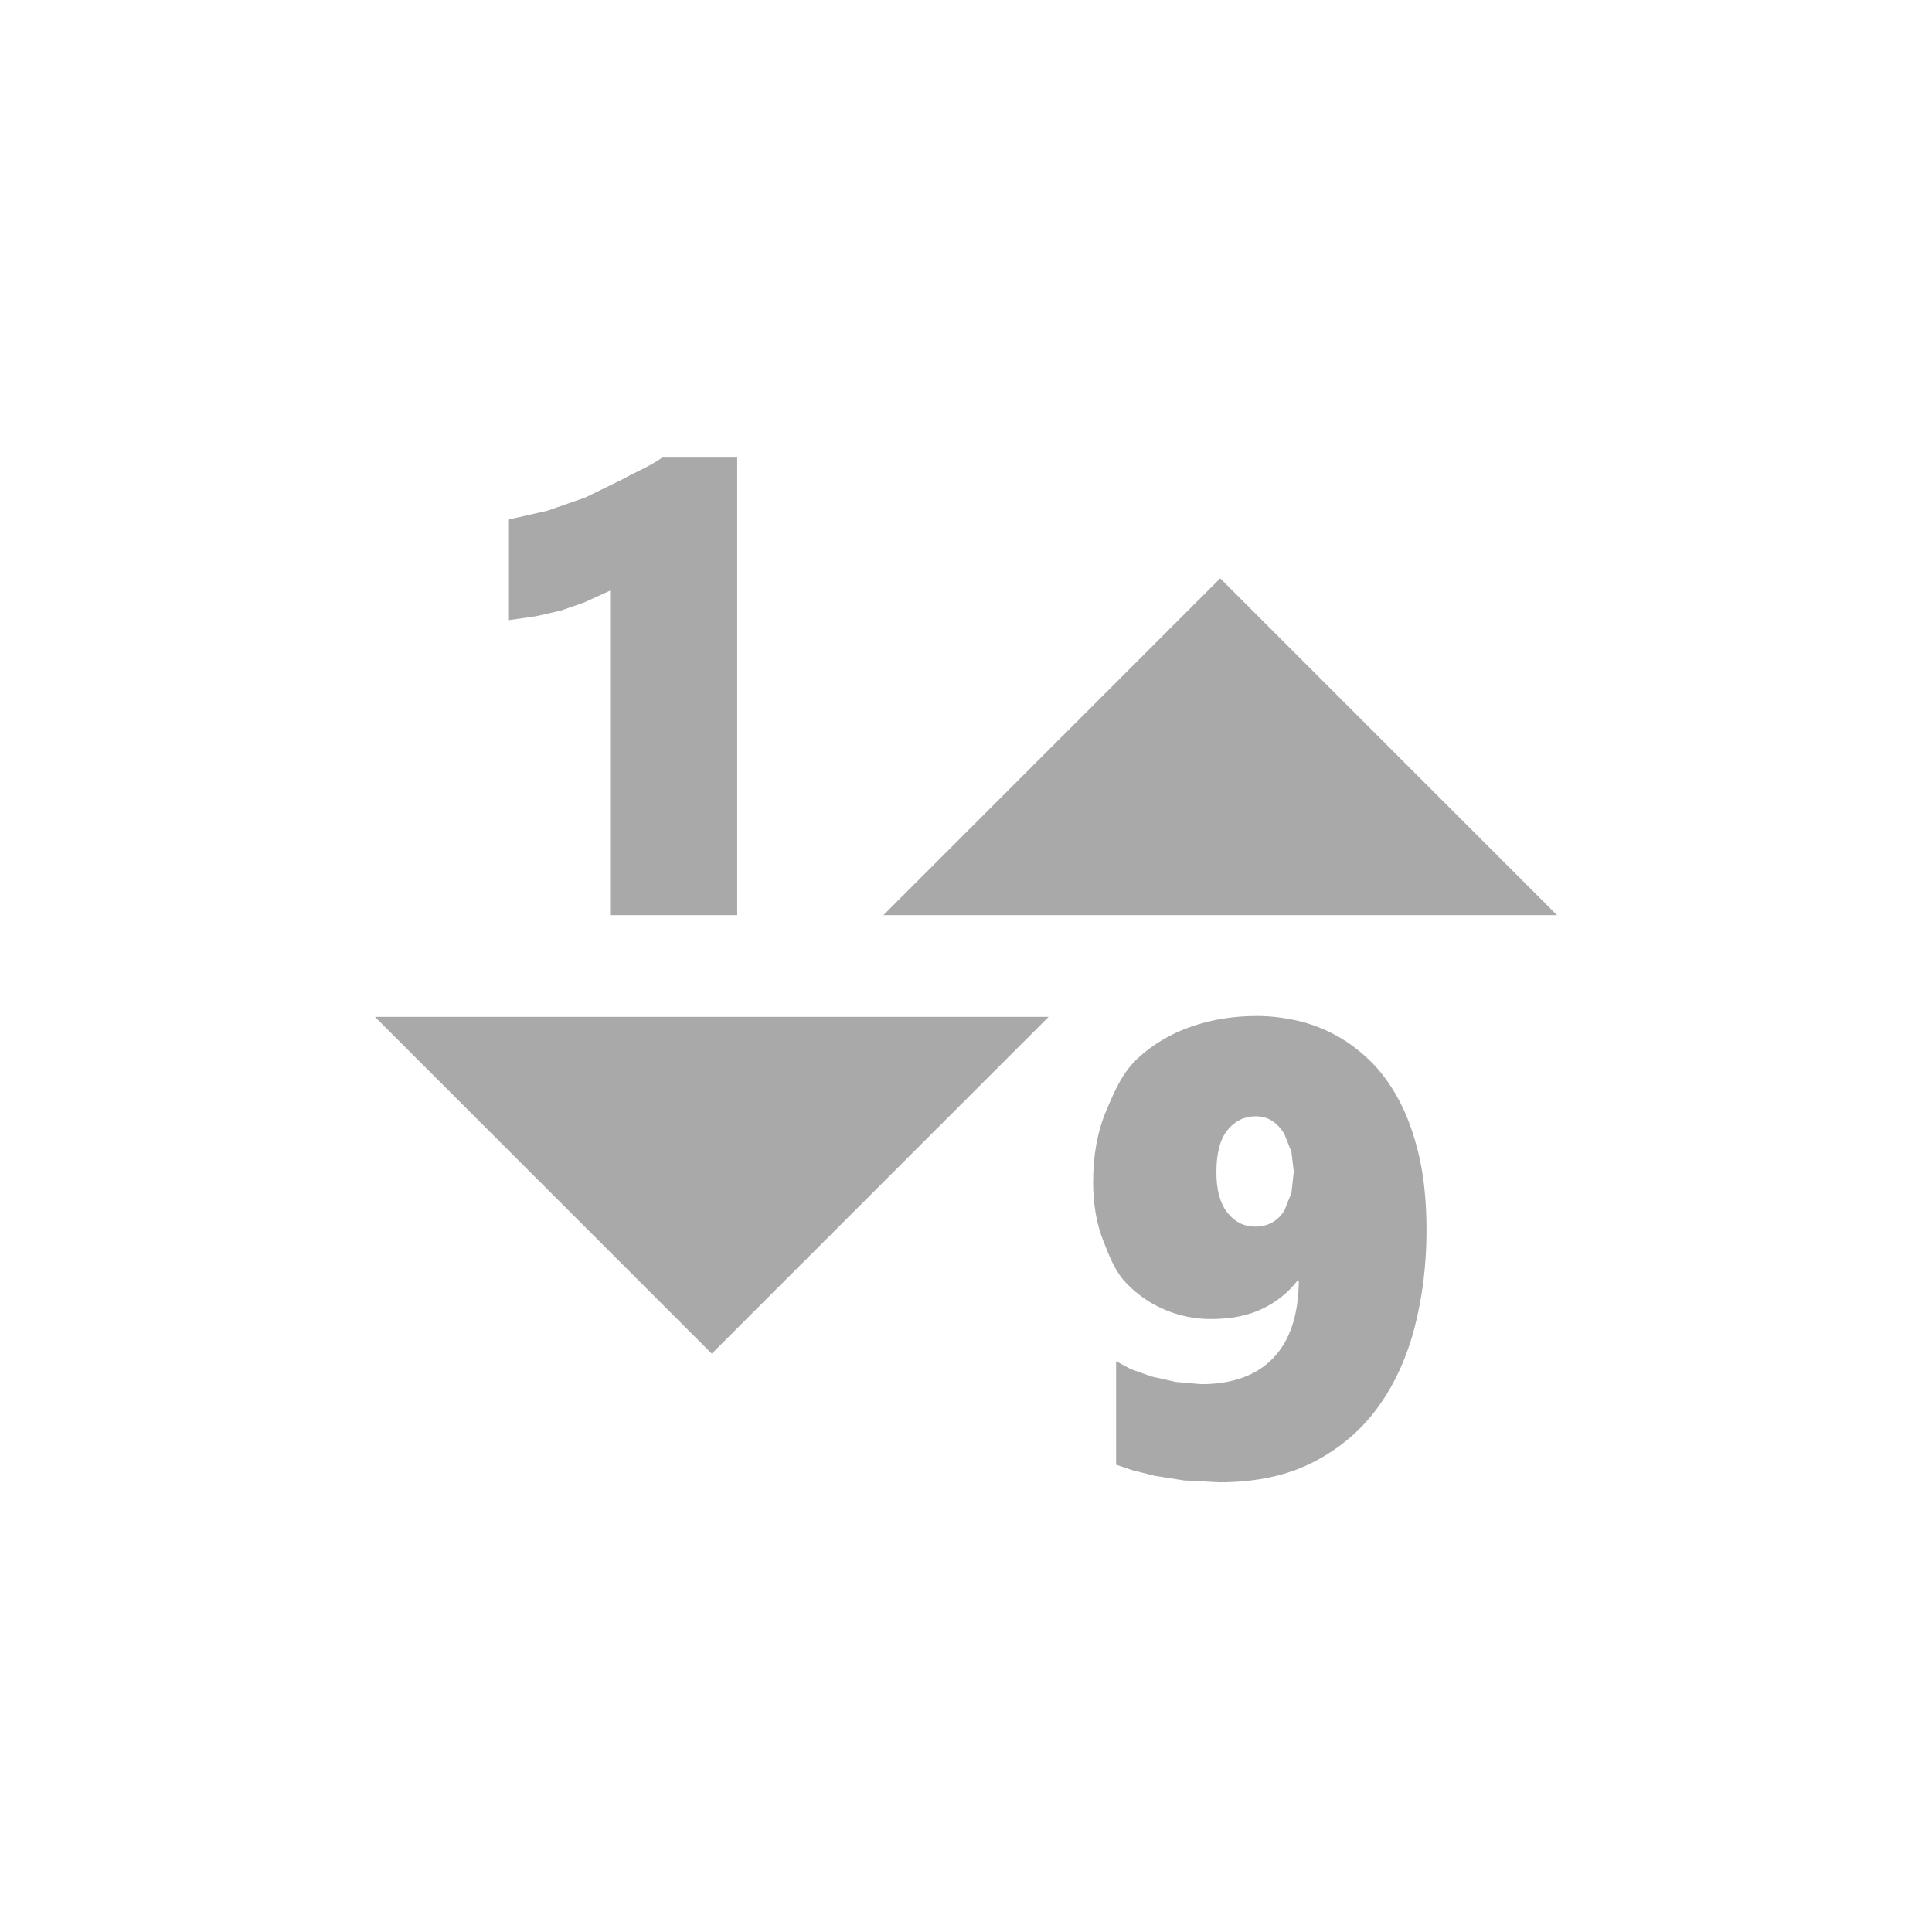
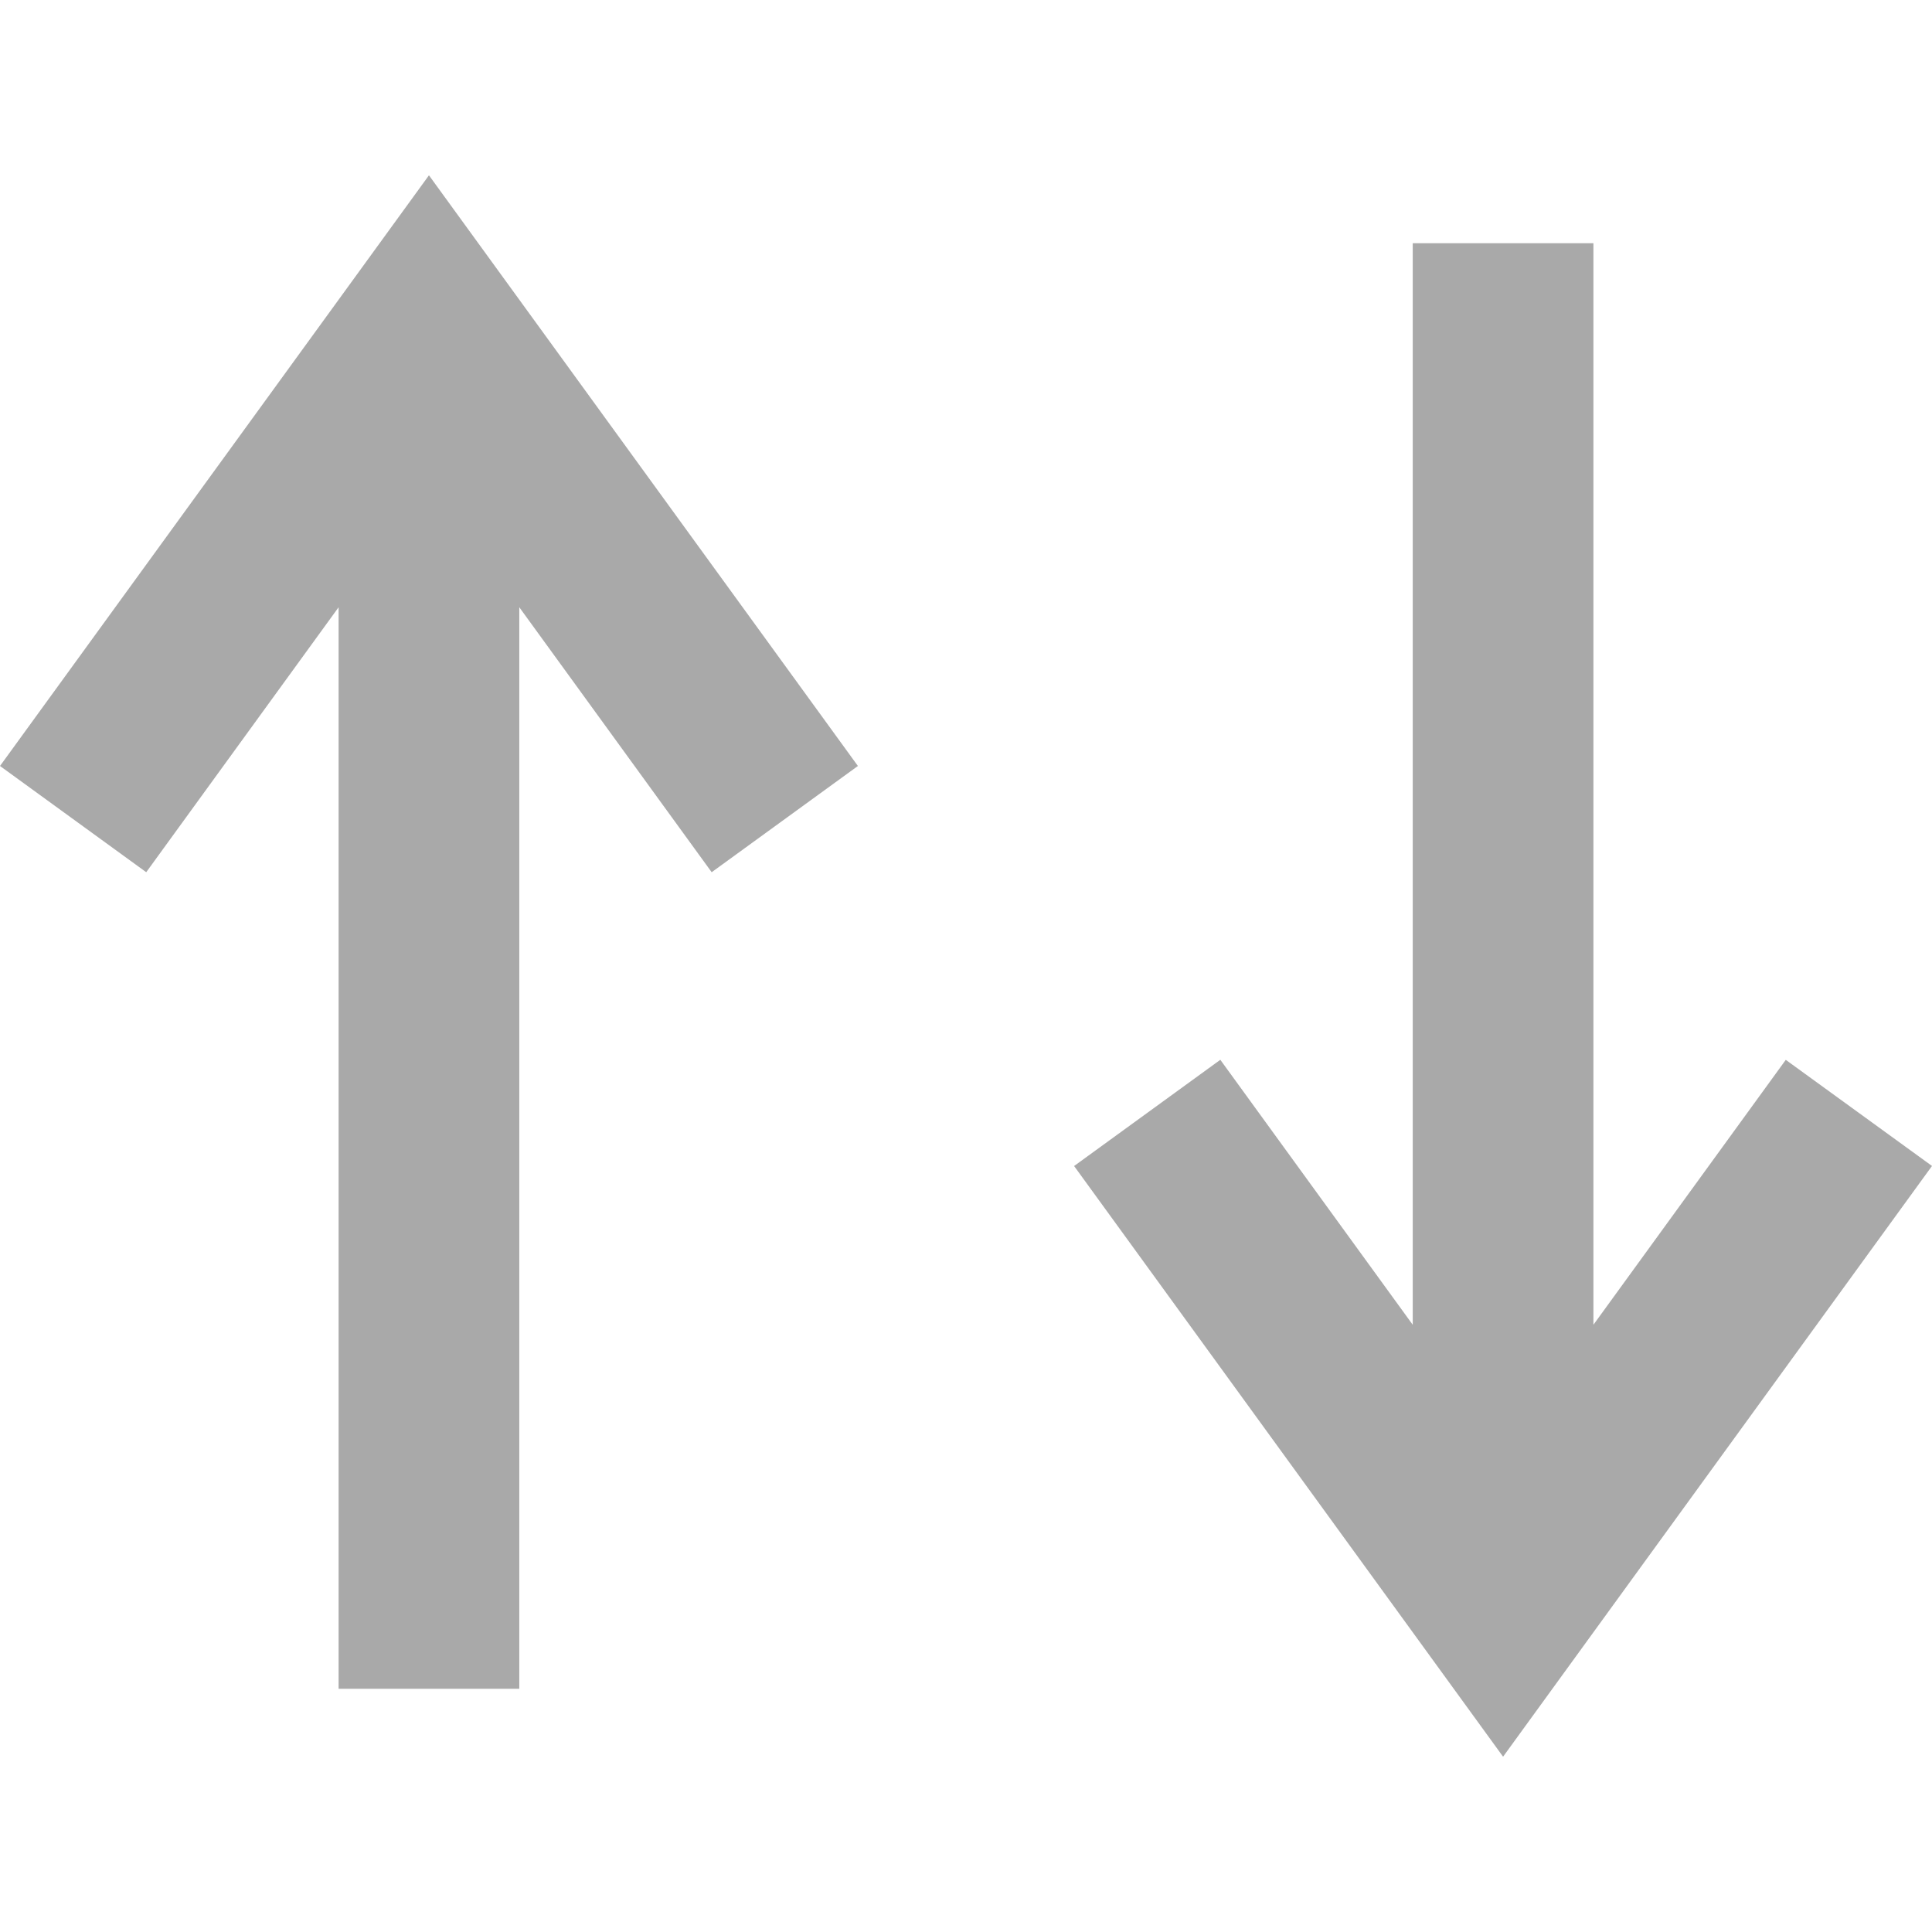
- <svg xmlns="http://www.w3.org/2000/svg" width="36px" height="36px" viewBox="0 0 76 76" version="1.1" baseProfile="full" enable-background="new 0 0 76.00 76.00" xml:space="preserve">
-   <path fill="#a9a9a9" fill-opacity="1" stroke-linejoin="round" d="M 41.25,40L 28,53.25L 14.75,40L 41.25,40 Z M 61.25,36L 34.75,36L 48,22.75L 61.25,36 Z M 24,36L 24,23.234L 22.978,23.7L 22.056,24.02L 21.078,24.242L 19.99,24.398L 19.99,20.44L 21.529,20.091L 23.02,19.573L 24.51,18.843C 25.009,18.562 25.522,18.369 26.05,18L 29,18L 29,36L 24,36 Z M 56.115,48.401C 56.115,49.736 55.96,51.004 55.65,52.205C 55.34,53.406 54.857,54.457 54.202,55.36C 53.546,56.262 52.703,56.979 51.672,57.511C 50.642,58.043 49.409,58.309 47.973,58.309L 46.578,58.236L 45.428,58.055L 44.537,57.832L 43.904,57.616L 43.904,53.547L 44.48,53.856L 45.297,54.147L 46.255,54.362L 47.245,54.449C 48.482,54.449 49.429,54.107 50.085,53.422C 50.741,52.737 51.077,51.731 51.092,50.404L 51.017,50.404C 50.663,50.858 50.208,51.219 49.651,51.487C 49.095,51.754 48.42,51.888 47.629,51.888C 47.011,51.888 46.416,51.769 45.842,51.53C 45.268,51.291 44.758,50.943 44.314,50.485C 43.869,50.027 43.67,49.491 43.402,48.816C 43.134,48.14 43,47.368 43,46.5C 43,45.444 43.171,44.511 43.513,43.7C 43.854,42.888 44.165,42.177 44.759,41.628C 45.353,41.079 46.051,40.665 46.855,40.385C 47.658,40.106 48.522,39.966 49.446,39.966C 49.915,39.966 50.408,40.019 50.924,40.126C 51.44,40.233 51.943,40.413 52.434,40.664C 52.925,40.916 53.393,41.252 53.837,41.672C 54.282,42.092 54.674,42.615 55.013,43.241C 55.352,43.868 55.621,44.606 55.819,45.456C 56.017,46.306 56.115,47.287 56.115,48.401 Z M 50.894,46.089L 50.801,45.31L 50.522,44.609C 50.398,44.398 50.244,44.229 50.059,44.102C 49.874,43.976 49.654,43.912 49.398,43.912C 48.952,43.912 48.583,44.091 48.29,44.449C 47.997,44.806 47.85,45.361 47.85,46.113C 47.85,46.812 47.995,47.343 48.284,47.706C 48.573,48.069 48.936,48.251 49.374,48.251C 49.638,48.251 49.864,48.195 50.053,48.084C 50.242,47.974 50.398,47.819 50.522,47.621L 50.801,46.928L 50.894,46.089 Z " />
+ <svg xmlns="http://www.w3.org/2000/svg" width="32px" height="32px" fill="#a9a9a9" version="1.1" id="Capa_1" x="0px" y="0px" viewBox="0 0 490 490" style="enable-background:new 0 0 490 490;" xml:space="preserve">
+   <g>
+     <polygon points="85.877,154.014 85.877,428.309 131.706,428.309 131.706,154.014 180.497,221.213 217.584,194.27 108.792,44.46 0,194.27 37.087,221.213 " />
+     <polygon points="404.13,335.988 404.13,61.691 358.301,61.691 358.301,335.99 309.503,268.787 272.416,295.73 381.216,445.54 490,295.715 452.913,268.802 " />
+   </g>
</svg>
